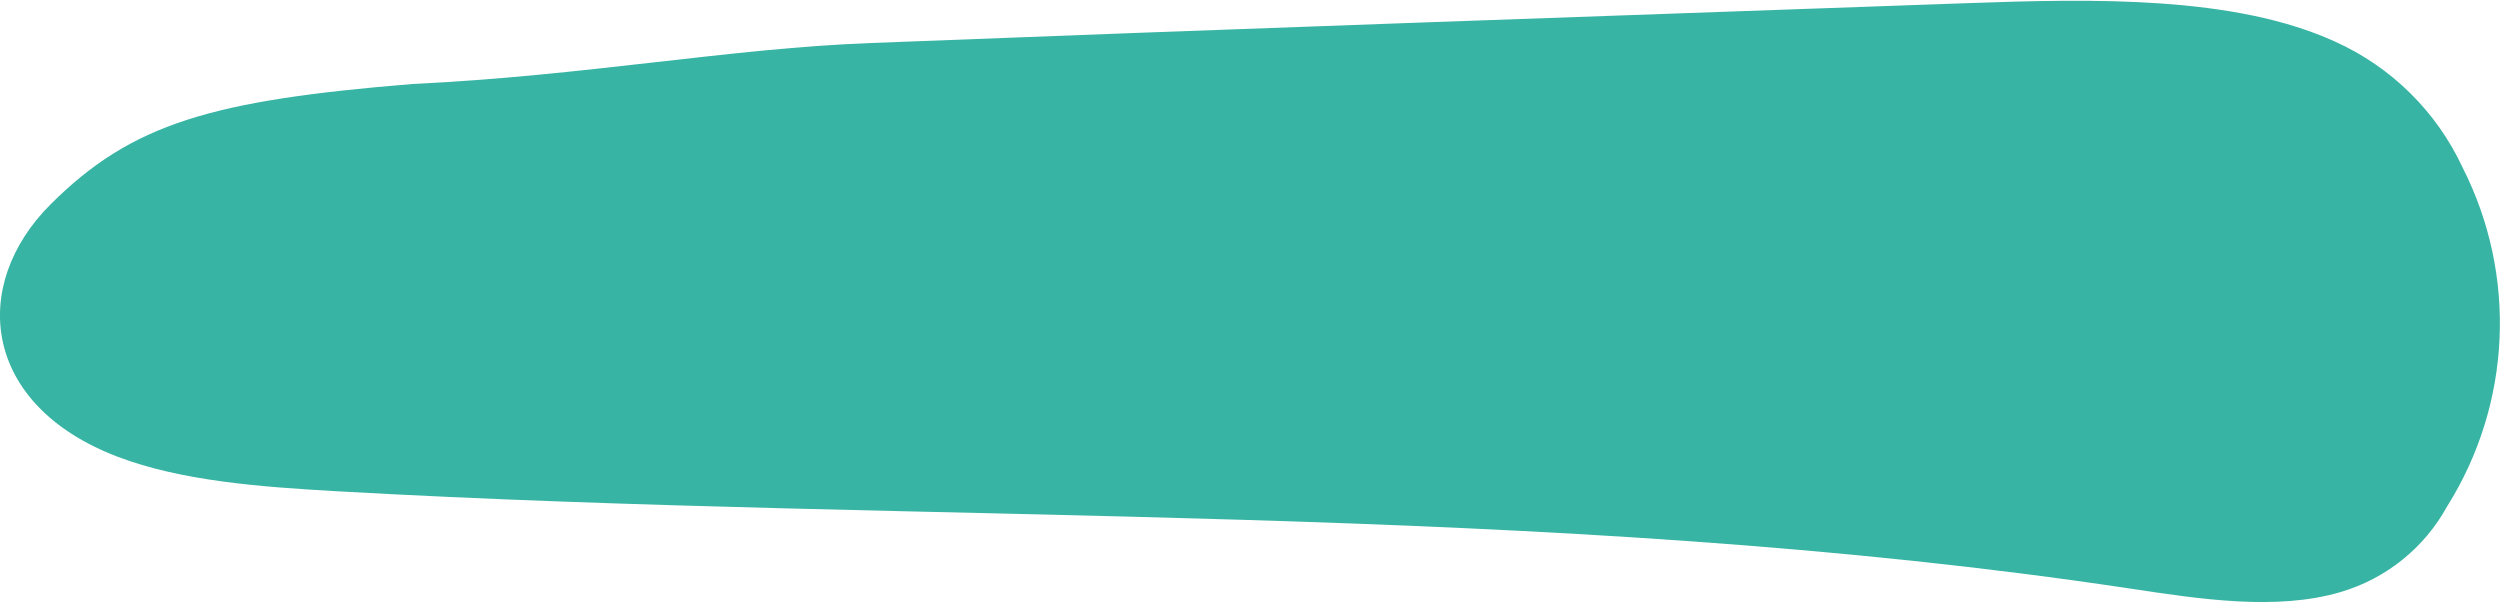
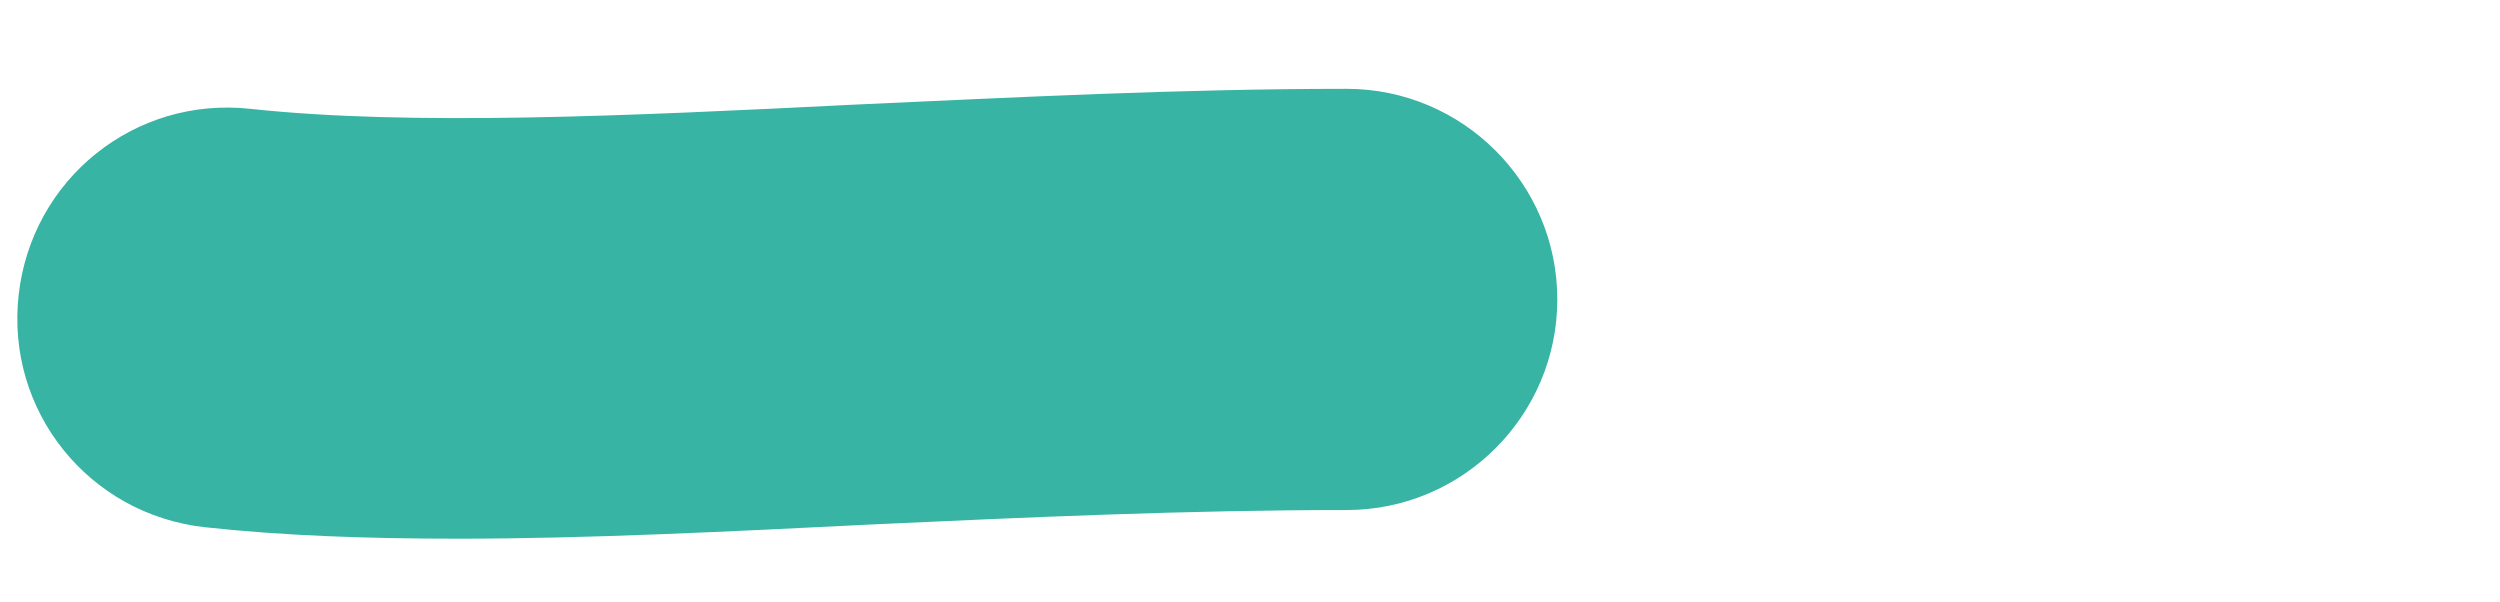
- <svg xmlns="http://www.w3.org/2000/svg" viewBox="0 0 174.46 42.01">
-   <g id="Calque_1" data-name="Calque 1">
-     <path d="M28.81,5.86C14.81,7,9.2,8.6,3.53,14.26s-4.79,14,4.67,17.61c4.46,1.7,10,2.11,15.29,2.41,41.79,2.37,84.57.67,125.21,6.8,4.83.73,10.17,1.55,14.62.24a12.5,12.5,0,0,0,7.46-6,24,24,0,0,0,1.08-23.61,17.94,17.94,0,0,0-8.92-8.81c-7-3.19-16.77-3-25.64-2.68C111.72,1.13,86.39,2,60.82,3c-9.8.36-20,2.29-32,2.86" style="fill:#37b4a3" />
-   </g>
+ <svg xmlns="http://www.w3.org/2000/svg" version="1.1" id="Layer_1" x="0px" y="0px" viewBox="0 0 174.5 42" style="enable-background:new 0 0 174.5 42;" xml:space="preserve">
+   <style type="text/css">
+ 	.st0{fill:#37B4A3;}
+ </style>
+   <path class="st0" d="M32,37.6c-6.3,0-12.2-0.2-17.7-0.8c-8.1-0.9-13.9-8.1-13-16.2c0.9-8.1,8.1-13.9,16.2-13  c11.2,1.2,26.2,0.5,42.2-0.3C70.8,6.8,82.3,6.2,94,6.2c8.1,0,14.7,6.6,14.7,14.7S102.1,35.6,94,35.6c-11,0-22.2,0.5-33,1  C50.9,37.1,41.1,37.6,32,37.6z" />
</svg>
